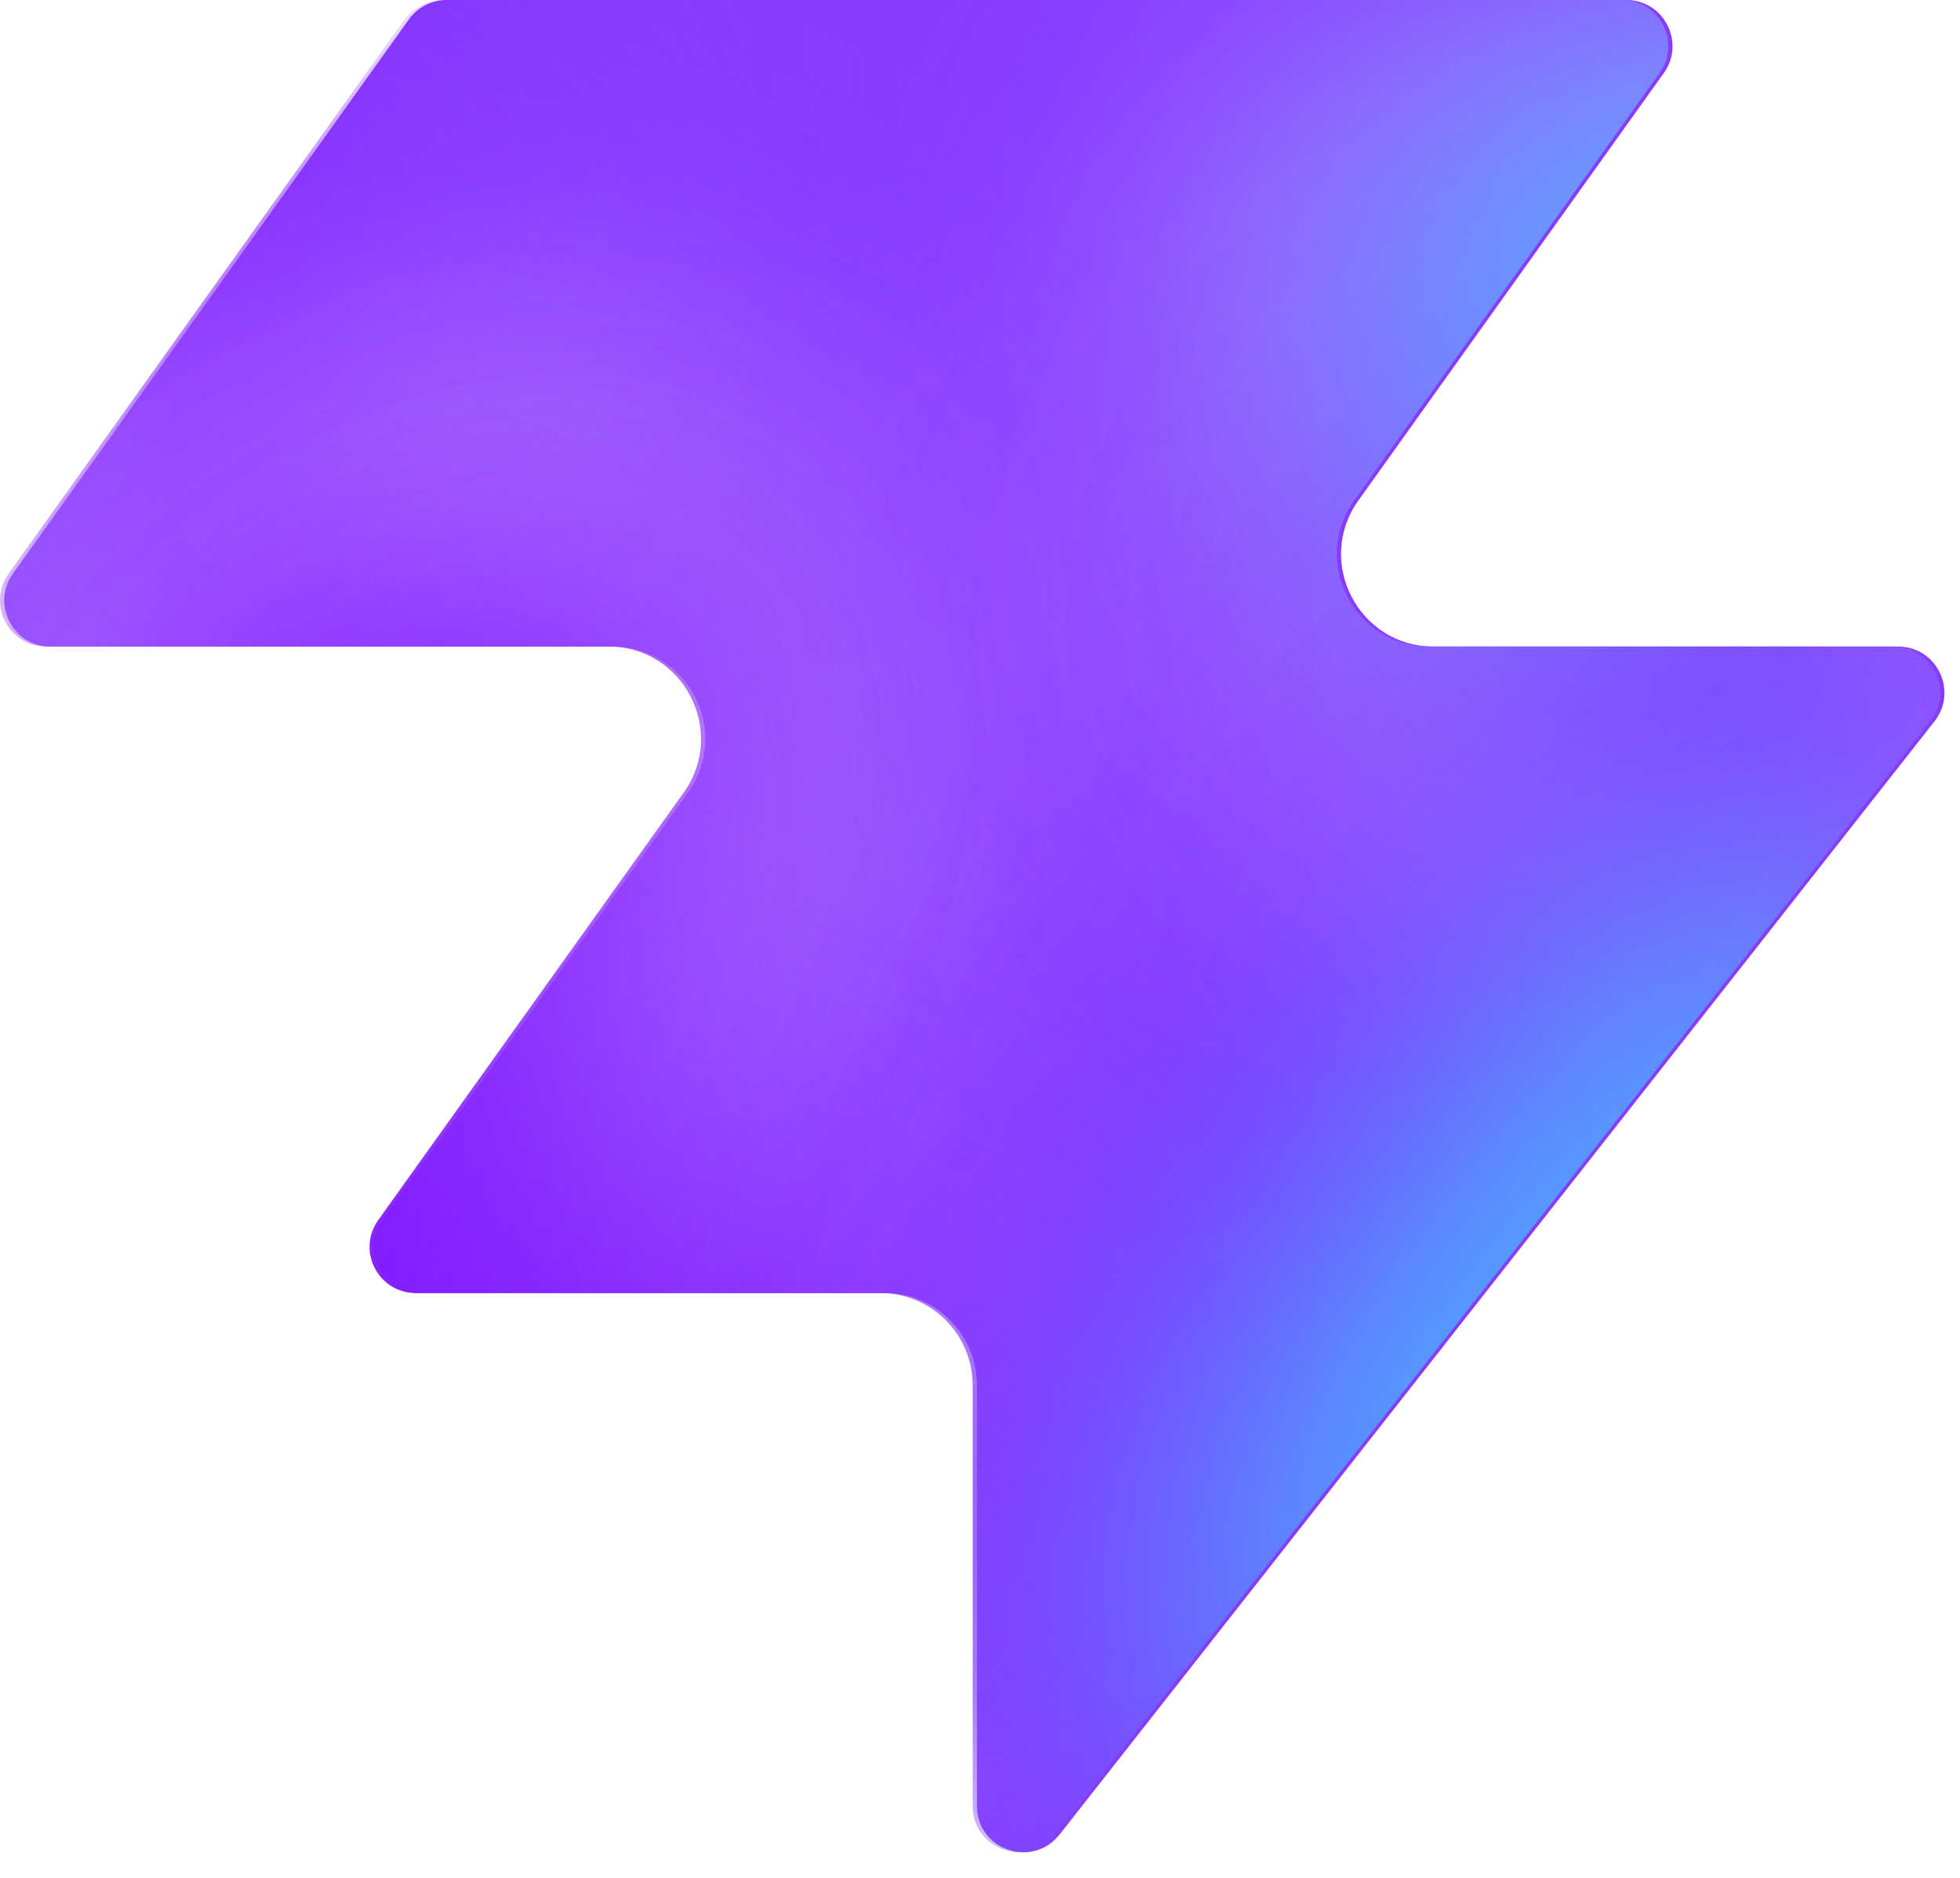
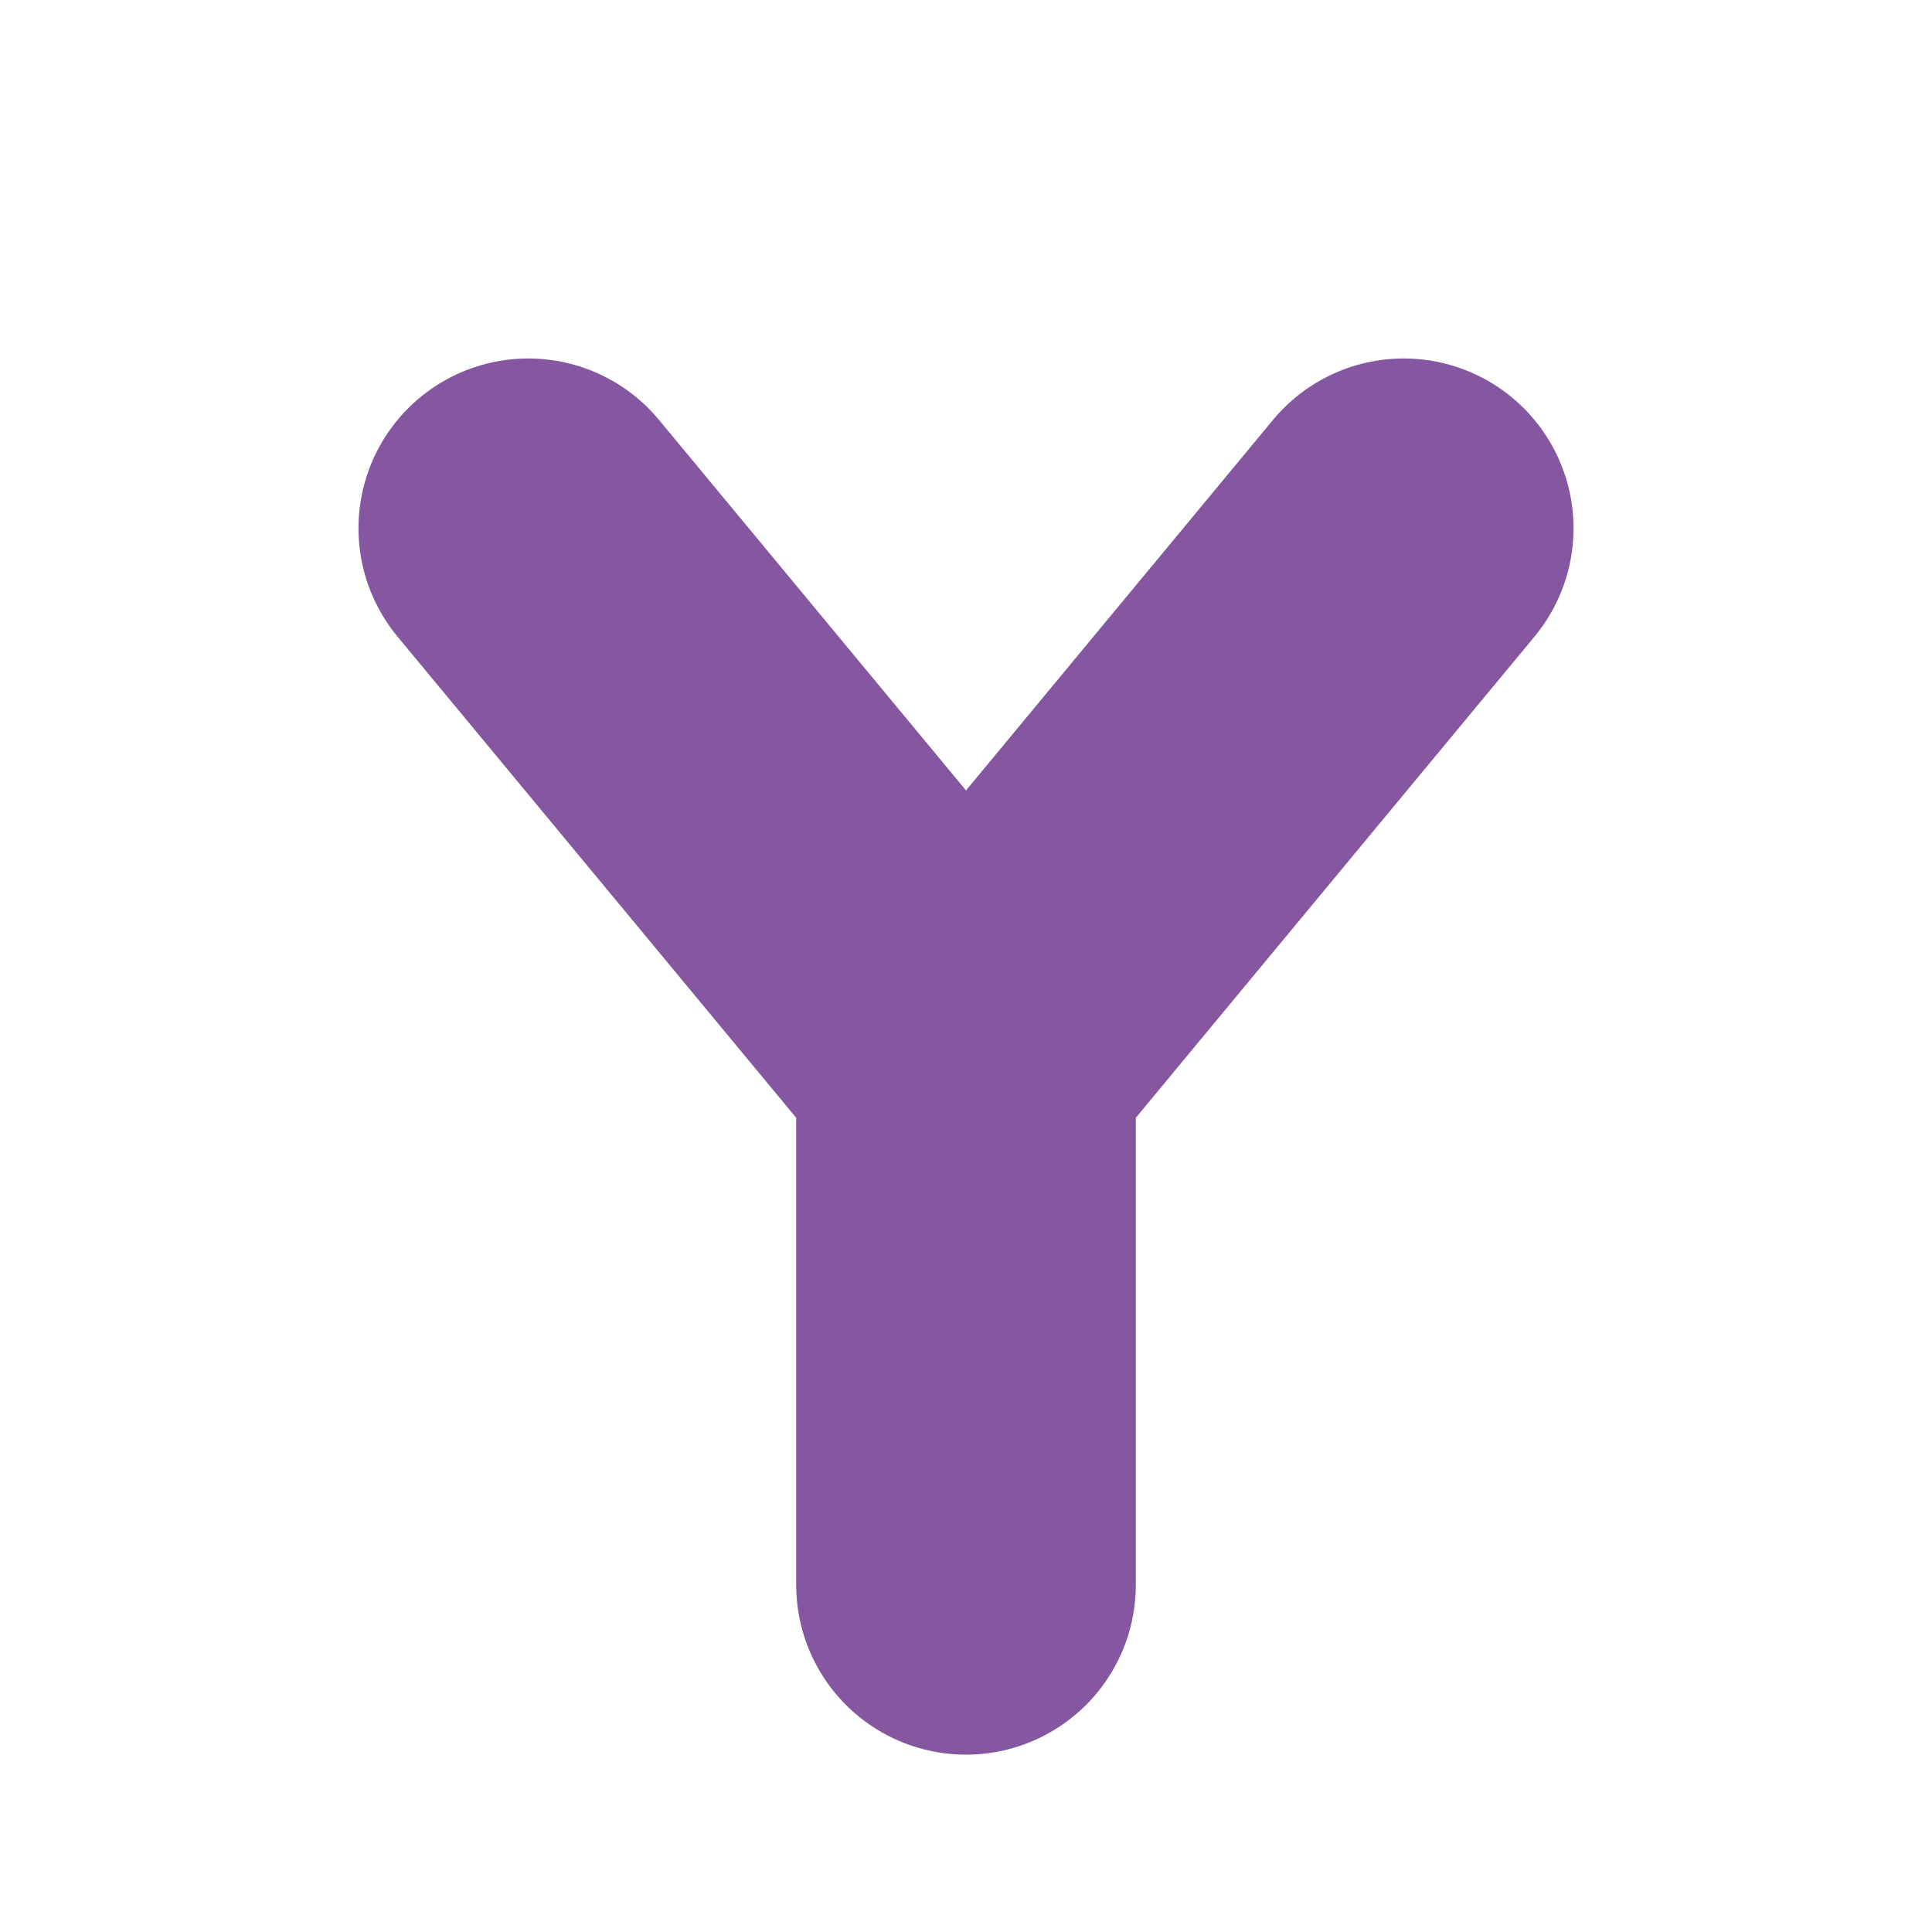
- <svg xmlns="http://www.w3.org/2000/svg" width="48" height="46" fill="none" viewBox="0 0 48 46">
-   <path fill="#863bff" d="M25.946 44.938c-.664.845-2.021.375-2.021-.698V33.937a2.26 2.26 0 0 0-2.262-2.262H10.287c-.92 0-1.456-1.04-.92-1.788l7.48-10.471c1.07-1.497 0-3.578-1.842-3.578H1.237c-.92 0-1.456-1.04-.92-1.788L10.013.474c.214-.297.556-.474.92-.474h28.894c.92 0 1.456 1.04.92 1.788l-7.48 10.471c-1.07 1.498 0 3.579 1.842 3.579h11.377c.943 0 1.473 1.088.89 1.83L25.947 44.94z" style="fill:#863bff;fill:color(display-p3 .525 .23 1);fill-opacity:1" />
-   <mask id="a" width="48" height="46" x="0" y="0" maskUnits="userSpaceOnUse" style="mask-type:alpha">
-     <path fill="#000" d="M25.842 44.938c-.664.844-2.021.375-2.021-.698V33.937a2.26 2.26 0 0 0-2.262-2.262H10.183c-.92 0-1.456-1.04-.92-1.788l7.48-10.471c1.07-1.498 0-3.579-1.842-3.579H1.133c-.92 0-1.456-1.04-.92-1.787L9.91.473c.214-.297.556-.474.92-.474h28.894c.92 0 1.456 1.04.92 1.788l-7.48 10.471c-1.07 1.498 0 3.578 1.842 3.578h11.377c.943 0 1.473 1.088.89 1.832L25.843 44.94z" style="fill:#000;fill-opacity:1" />
-   </mask>
-   <g mask="url(#a)">
-     <g filter="url(#b)">
-       <ellipse cx="5.508" cy="14.704" fill="#ede6ff" rx="5.508" ry="14.704" style="fill:#ede6ff;fill:color(display-p3 .927 .903 1);fill-opacity:1" transform="matrix(.00324 1 1 -.00324 -4.47 31.516)" />
-     </g>
-     <g filter="url(#c)">
-       <ellipse cx="10.399" cy="29.851" fill="#ede6ff" rx="10.399" ry="29.851" style="fill:#ede6ff;fill:color(display-p3 .927 .903 1);fill-opacity:1" transform="matrix(.00324 1 1 -.00324 -39.328 7.883)" />
-     </g>
-     <g filter="url(#d)">
-       <ellipse cx="5.508" cy="30.487" fill="#7e14ff" rx="5.508" ry="30.487" style="fill:#7e14ff;fill:color(display-p3 .492 .077 1);fill-opacity:1" transform="rotate(89.814 -25.913 -14.639)scale(1 -1)" />
-     </g>
-     <g filter="url(#e)">
-       <ellipse cx="5.508" cy="30.599" fill="#7e14ff" rx="5.508" ry="30.599" style="fill:#7e14ff;fill:color(display-p3 .492 .077 1);fill-opacity:1" transform="rotate(89.814 -32.644 -3.334)scale(1 -1)" />
-     </g>
-     <g filter="url(#f)">
-       <ellipse cx="5.508" cy="30.599" fill="#7e14ff" rx="5.508" ry="30.599" style="fill:#7e14ff;fill:color(display-p3 .492 .077 1);fill-opacity:1" transform="matrix(.00324 1 1 -.00324 -34.34 30.47)" />
-     </g>
-     <g filter="url(#g)">
-       <ellipse cx="14.072" cy="22.078" fill="#ede6ff" rx="14.072" ry="22.078" style="fill:#ede6ff;fill:color(display-p3 .927 .903 1);fill-opacity:1" transform="rotate(93.35 24.506 48.493)scale(-1 1)" />
-     </g>
-     <g filter="url(#h)">
-       <ellipse cx="3.47" cy="21.501" fill="#7e14ff" rx="3.47" ry="21.501" style="fill:#7e14ff;fill:color(display-p3 .492 .077 1);fill-opacity:1" transform="rotate(89.009 28.708 47.59)scale(-1 1)" />
-     </g>
-     <g filter="url(#i)">
-       <ellipse cx="3.47" cy="21.501" fill="#7e14ff" rx="3.47" ry="21.501" style="fill:#7e14ff;fill:color(display-p3 .492 .077 1);fill-opacity:1" transform="rotate(89.009 28.708 47.59)scale(-1 1)" />
-     </g>
-     <g filter="url(#j)">
-       <ellipse cx=".387" cy="8.972" fill="#7e14ff" rx="4.407" ry="29.108" style="fill:#7e14ff;fill:color(display-p3 .492 .077 1);fill-opacity:1" transform="rotate(39.51 .387 8.972)" />
-     </g>
-     <g filter="url(#k)">
-       <ellipse cx="47.523" cy="-6.092" fill="#7e14ff" rx="4.407" ry="29.108" style="fill:#7e14ff;fill:color(display-p3 .492 .077 1);fill-opacity:1" transform="rotate(37.892 47.523 -6.092)" />
-     </g>
-     <g filter="url(#l)">
-       <ellipse cx="41.412" cy="6.333" fill="#47bfff" rx="5.971" ry="9.665" style="fill:#47bfff;fill:color(display-p3 .28 .748 1);fill-opacity:1" transform="rotate(37.892 41.412 6.333)" />
-     </g>
-     <g filter="url(#m)">
-       <ellipse cx="-1.879" cy="38.332" fill="#7e14ff" rx="4.407" ry="29.108" style="fill:#7e14ff;fill:color(display-p3 .492 .077 1);fill-opacity:1" transform="rotate(37.892 -1.88 38.332)" />
-     </g>
-     <g filter="url(#n)">
-       <ellipse cx="-1.879" cy="38.332" fill="#7e14ff" rx="4.407" ry="29.108" style="fill:#7e14ff;fill:color(display-p3 .492 .077 1);fill-opacity:1" transform="rotate(37.892 -1.88 38.332)" />
-     </g>
-     <g filter="url(#o)">
-       <ellipse cx="35.651" cy="29.907" fill="#7e14ff" rx="4.407" ry="29.108" style="fill:#7e14ff;fill:color(display-p3 .492 .077 1);fill-opacity:1" transform="rotate(37.892 35.651 29.907)" />
-     </g>
-     <g filter="url(#p)">
-       <ellipse cx="38.418" cy="32.4" fill="#47bfff" rx="5.971" ry="15.297" style="fill:#47bfff;fill:color(display-p3 .28 .748 1);fill-opacity:1" transform="rotate(37.892 38.418 32.4)" />
-     </g>
-   </g>
-   <defs>
-     <filter id="b" width="60.045" height="41.654" x="-19.77" y="16.149" color-interpolation-filters="sRGB" filterUnits="userSpaceOnUse">
-       <feFlood flood-opacity="0" result="BackgroundImageFix" />
-       <feBlend in="SourceGraphic" in2="BackgroundImageFix" result="shape" />
-       <feGaussianBlur result="effect1_foregroundBlur_2002_17158" stdDeviation="7.659" />
-     </filter>
-     <filter id="c" width="90.34" height="51.437" x="-54.613" y="-7.533" color-interpolation-filters="sRGB" filterUnits="userSpaceOnUse">
-       <feFlood flood-opacity="0" result="BackgroundImageFix" />
-       <feBlend in="SourceGraphic" in2="BackgroundImageFix" result="shape" />
-       <feGaussianBlur result="effect1_foregroundBlur_2002_17158" stdDeviation="7.659" />
-     </filter>
-     <filter id="d" width="79.355" height="29.4" x="-49.64" y="2.03" color-interpolation-filters="sRGB" filterUnits="userSpaceOnUse">
-       <feFlood flood-opacity="0" result="BackgroundImageFix" />
-       <feBlend in="SourceGraphic" in2="BackgroundImageFix" result="shape" />
-       <feGaussianBlur result="effect1_foregroundBlur_2002_17158" stdDeviation="4.596" />
-     </filter>
-     <filter id="e" width="79.579" height="29.4" x="-45.045" y="20.029" color-interpolation-filters="sRGB" filterUnits="userSpaceOnUse">
-       <feFlood flood-opacity="0" result="BackgroundImageFix" />
-       <feBlend in="SourceGraphic" in2="BackgroundImageFix" result="shape" />
-       <feGaussianBlur result="effect1_foregroundBlur_2002_17158" stdDeviation="4.596" />
-     </filter>
-     <filter id="f" width="79.579" height="29.4" x="-43.513" y="21.178" color-interpolation-filters="sRGB" filterUnits="userSpaceOnUse">
-       <feFlood flood-opacity="0" result="BackgroundImageFix" />
-       <feBlend in="SourceGraphic" in2="BackgroundImageFix" result="shape" />
-       <feGaussianBlur result="effect1_foregroundBlur_2002_17158" stdDeviation="4.596" />
-     </filter>
-     <filter id="g" width="74.749" height="58.852" x="15.756" y="-17.901" color-interpolation-filters="sRGB" filterUnits="userSpaceOnUse">
-       <feFlood flood-opacity="0" result="BackgroundImageFix" />
-       <feBlend in="SourceGraphic" in2="BackgroundImageFix" result="shape" />
-       <feGaussianBlur result="effect1_foregroundBlur_2002_17158" stdDeviation="7.659" />
-     </filter>
-     <filter id="h" width="61.377" height="25.362" x="23.548" y="2.284" color-interpolation-filters="sRGB" filterUnits="userSpaceOnUse">
-       <feFlood flood-opacity="0" result="BackgroundImageFix" />
-       <feBlend in="SourceGraphic" in2="BackgroundImageFix" result="shape" />
-       <feGaussianBlur result="effect1_foregroundBlur_2002_17158" stdDeviation="4.596" />
-     </filter>
-     <filter id="i" width="61.377" height="25.362" x="23.548" y="2.284" color-interpolation-filters="sRGB" filterUnits="userSpaceOnUse">
-       <feFlood flood-opacity="0" result="BackgroundImageFix" />
-       <feBlend in="SourceGraphic" in2="BackgroundImageFix" result="shape" />
-       <feGaussianBlur result="effect1_foregroundBlur_2002_17158" stdDeviation="4.596" />
-     </filter>
-     <filter id="j" width="56.045" height="63.649" x="-27.636" y="-22.853" color-interpolation-filters="sRGB" filterUnits="userSpaceOnUse">
-       <feFlood flood-opacity="0" result="BackgroundImageFix" />
-       <feBlend in="SourceGraphic" in2="BackgroundImageFix" result="shape" />
-       <feGaussianBlur result="effect1_foregroundBlur_2002_17158" stdDeviation="4.596" />
-     </filter>
-     <filter id="k" width="54.814" height="64.646" x="20.116" y="-38.415" color-interpolation-filters="sRGB" filterUnits="userSpaceOnUse">
-       <feFlood flood-opacity="0" result="BackgroundImageFix" />
-       <feBlend in="SourceGraphic" in2="BackgroundImageFix" result="shape" />
-       <feGaussianBlur result="effect1_foregroundBlur_2002_17158" stdDeviation="4.596" />
-     </filter>
-     <filter id="l" width="33.541" height="35.313" x="24.641" y="-11.323" color-interpolation-filters="sRGB" filterUnits="userSpaceOnUse">
-       <feFlood flood-opacity="0" result="BackgroundImageFix" />
-       <feBlend in="SourceGraphic" in2="BackgroundImageFix" result="shape" />
-       <feGaussianBlur result="effect1_foregroundBlur_2002_17158" stdDeviation="4.596" />
-     </filter>
-     <filter id="m" width="54.814" height="64.646" x="-29.286" y="6.009" color-interpolation-filters="sRGB" filterUnits="userSpaceOnUse">
-       <feFlood flood-opacity="0" result="BackgroundImageFix" />
-       <feBlend in="SourceGraphic" in2="BackgroundImageFix" result="shape" />
-       <feGaussianBlur result="effect1_foregroundBlur_2002_17158" stdDeviation="4.596" />
-     </filter>
-     <filter id="n" width="54.814" height="64.646" x="-29.286" y="6.009" color-interpolation-filters="sRGB" filterUnits="userSpaceOnUse">
-       <feFlood flood-opacity="0" result="BackgroundImageFix" />
-       <feBlend in="SourceGraphic" in2="BackgroundImageFix" result="shape" />
-       <feGaussianBlur result="effect1_foregroundBlur_2002_17158" stdDeviation="4.596" />
-     </filter>
-     <filter id="o" width="54.814" height="64.646" x="8.244" y="-2.416" color-interpolation-filters="sRGB" filterUnits="userSpaceOnUse">
-       <feFlood flood-opacity="0" result="BackgroundImageFix" />
-       <feBlend in="SourceGraphic" in2="BackgroundImageFix" result="shape" />
-       <feGaussianBlur result="effect1_foregroundBlur_2002_17158" stdDeviation="4.596" />
-     </filter>
-     <filter id="p" width="39.409" height="43.623" x="18.713" y="10.588" color-interpolation-filters="sRGB" filterUnits="userSpaceOnUse">
-       <feFlood flood-opacity="0" result="BackgroundImageFix" />
-       <feBlend in="SourceGraphic" in2="BackgroundImageFix" result="shape" />
-       <feGaussianBlur result="effect1_foregroundBlur_2002_17158" stdDeviation="4.596" />
-     </filter>
-   </defs>
+ <svg xmlns="http://www.w3.org/2000/svg" viewBox="0 0 512 512" width="512" height="512">
+   <path d="M140 140 L256 280 L372 140 M256 280 L256 420" stroke="#8457A0" stroke-width="90" stroke-linecap="round" stroke-linejoin="round" fill="none" />
</svg>
